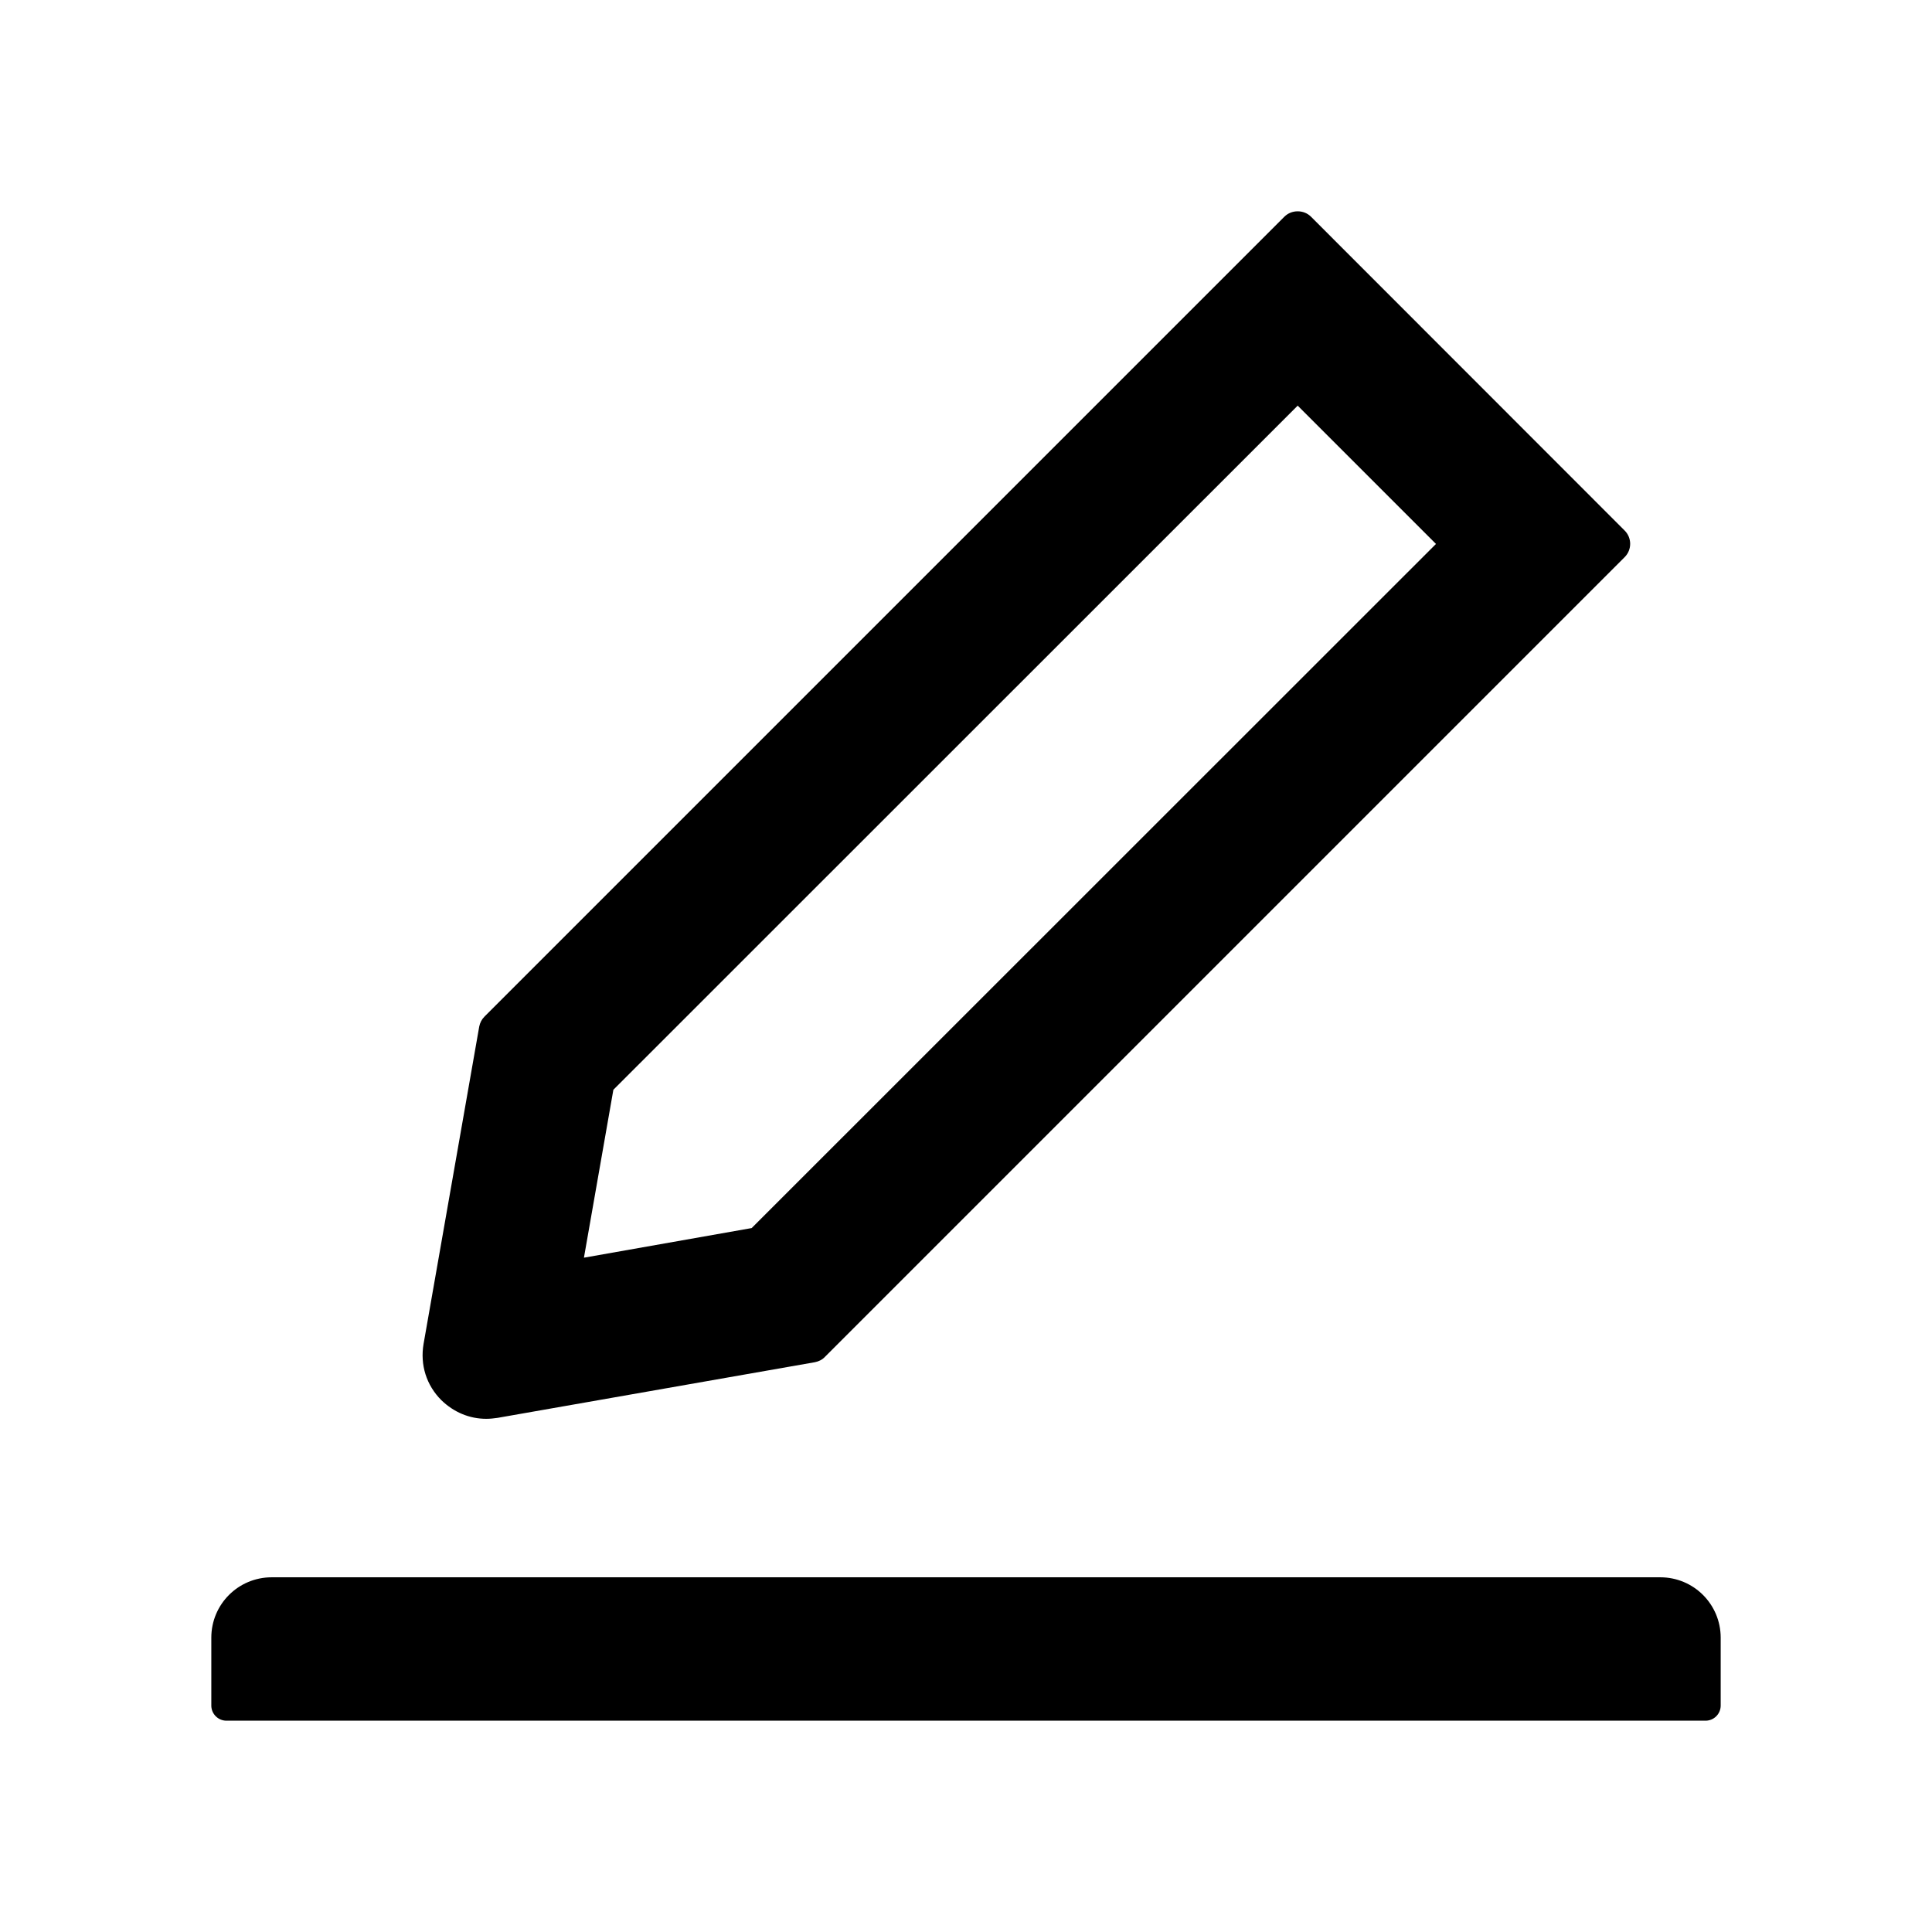
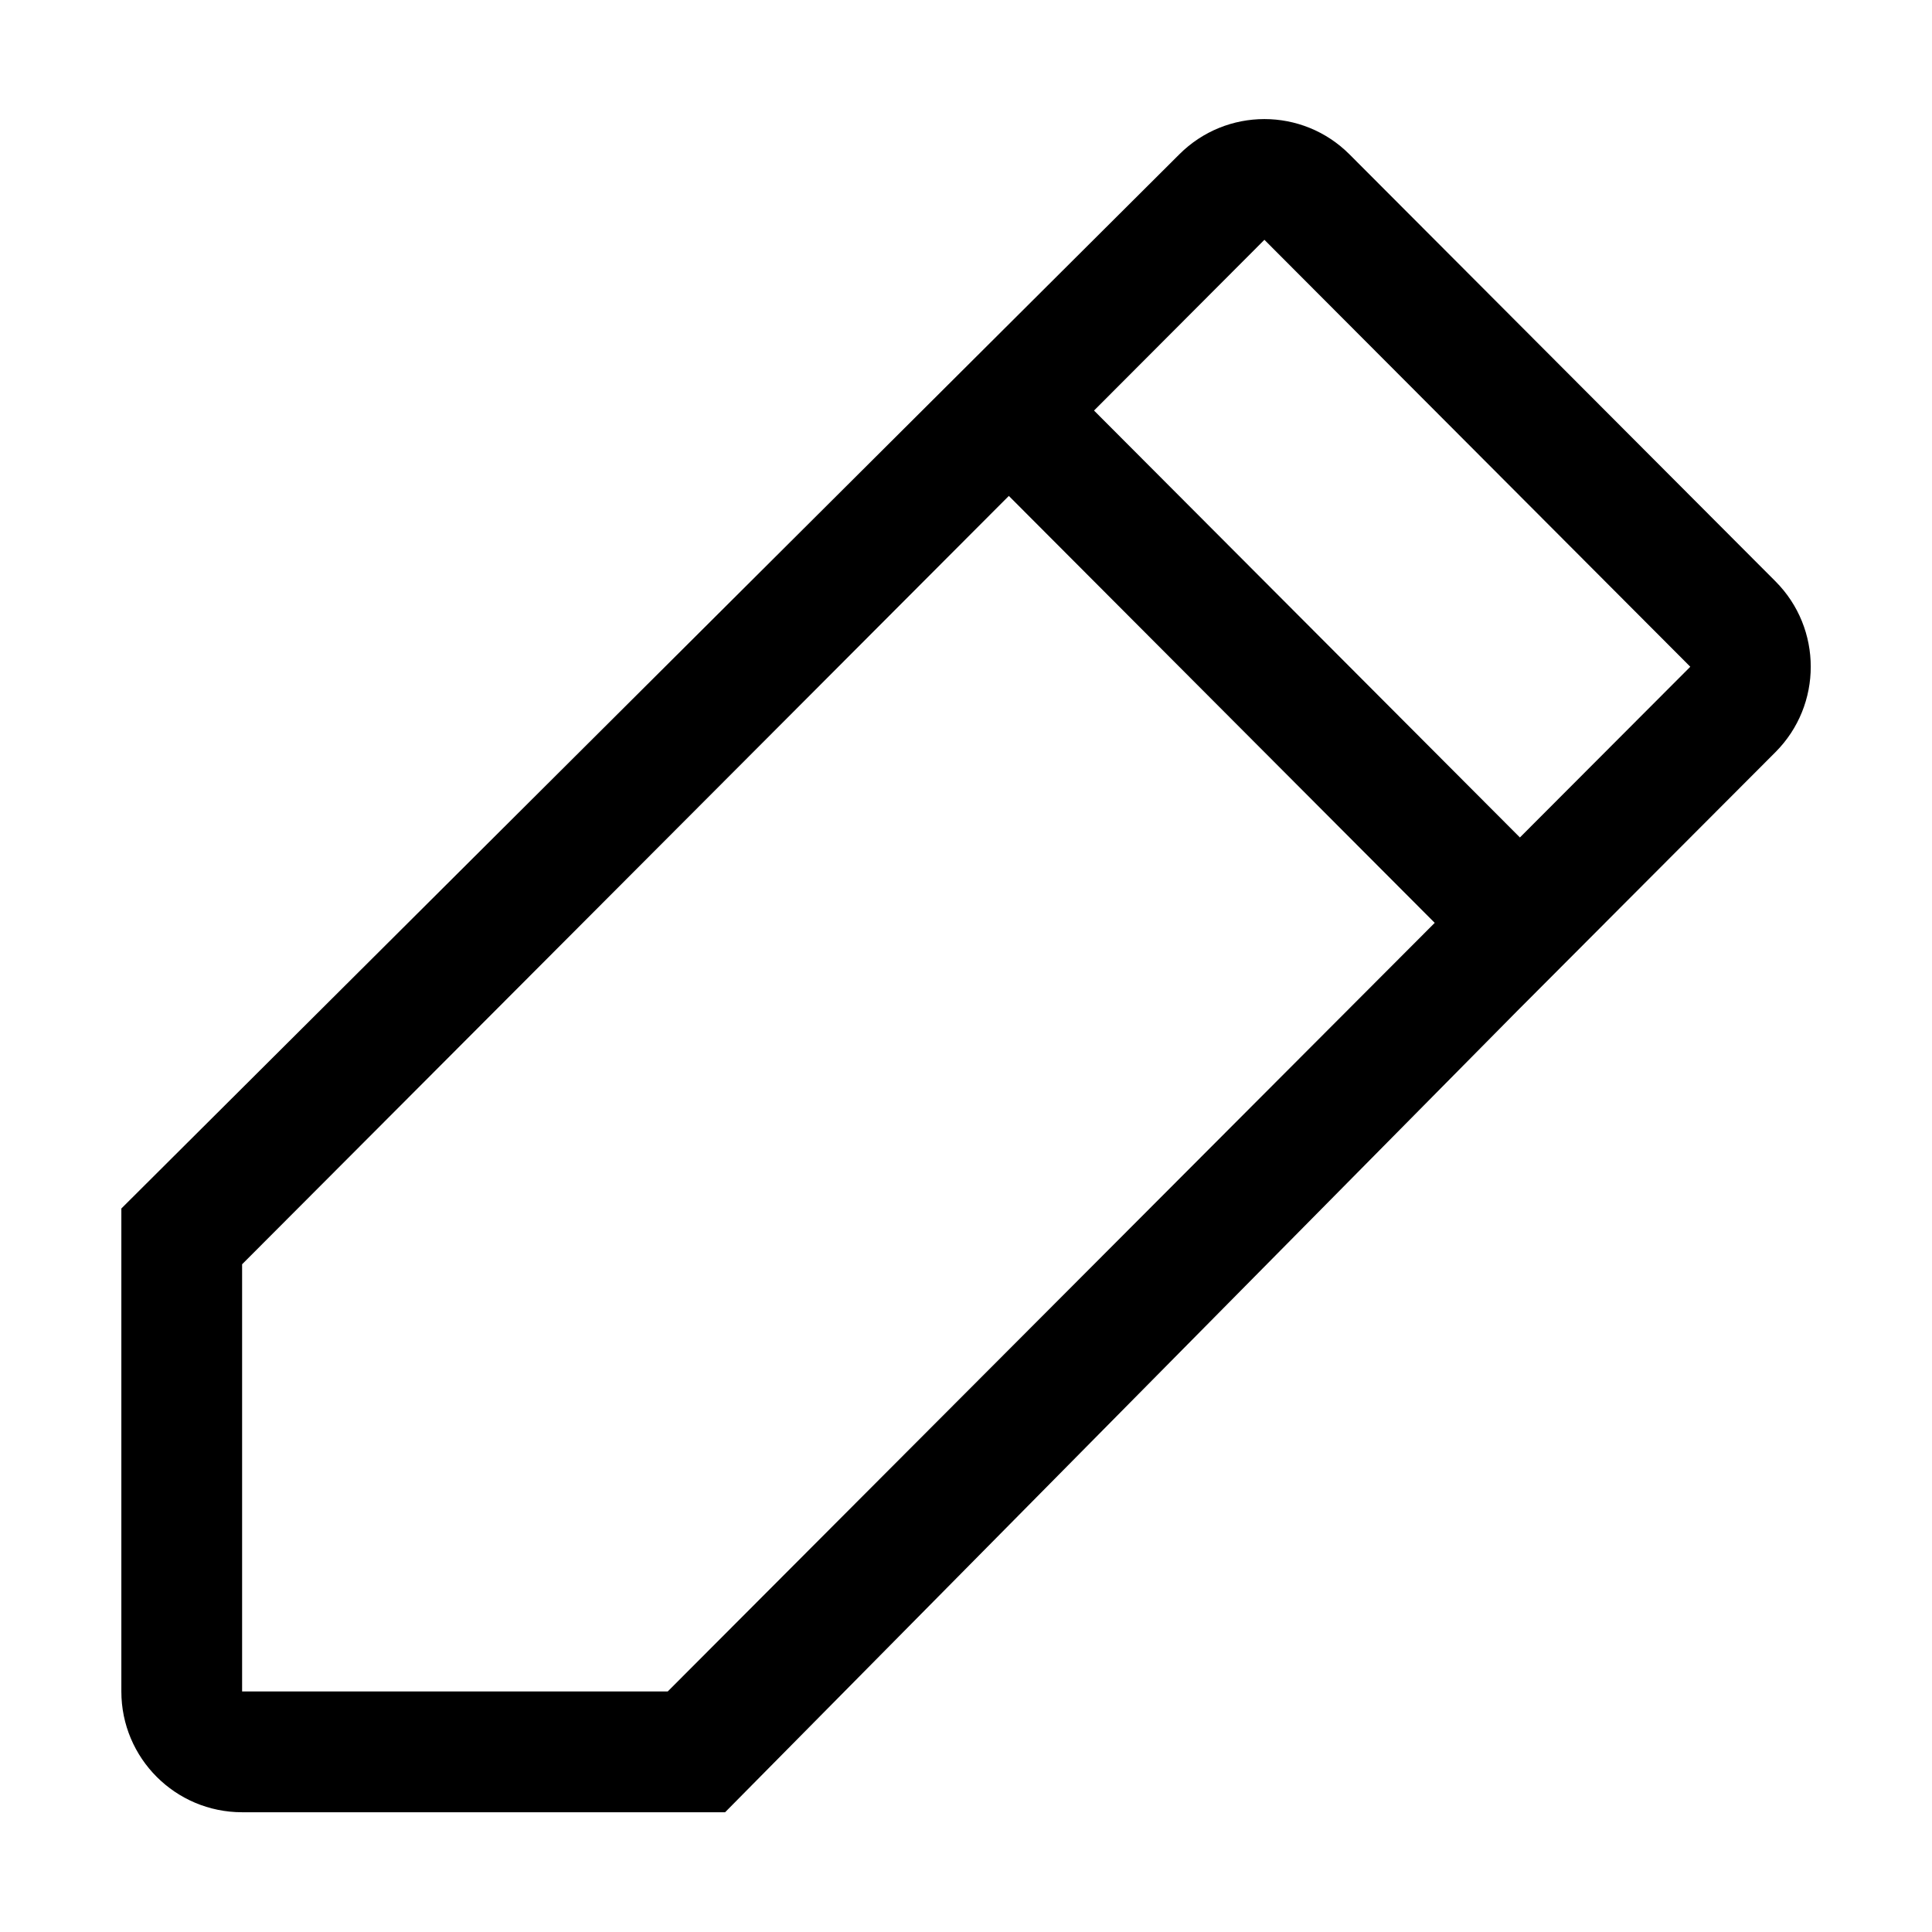
<svg xmlns="http://www.w3.org/2000/svg" class="svg-icon" style="width: 1em; height: 1em;vertical-align: middle;fill: currentColor;overflow: hidden;" viewBox="0 0 1024 1024" version="1.1">
-   <path d="M257.7 752c2 0 4-0.2 6-0.5L431.9 722c2-0.4 3.9-1.3 5.3-2.8l423.9-423.9c3.9-3.9 3.9-10.2 0-14.1L694.9 114.9c-1.9-1.9-4.4-2.9-7.1-2.9s-5.2 1-7.1 2.9L256.8 538.8c-1.5 1.5-2.4 3.3-2.8 5.3l-29.5 168.2c-1.9 11.1 1.5 21.9 9.4 29.8 6.6 6.4 14.9 9.9 23.8 9.9z m67.4-174.4L687.8 215l73.3 73.3-362.7 362.6-88.9 15.7 15.6-89zM880 836H144c-17.7 0-32 14.3-32 32v36c0 4.4 3.6 8 8 8h784c4.4 0 8-3.6 8-8v-36c0-17.7-14.3-32-32-32z" />
+   <path d="M941.04 398.64 850.736 489.136 850.736 489.152 805.584 534.4 805.584 534.384 384.32 960.528 128.32 960.528C92.976 960.528 64.32 931.872 64.32 896.512L64.32 640.528 625.008 81.856C649.952 56.864 690.368 56.864 715.296 81.856L941.04 308.128C965.968 333.12 965.968 373.648 941.04 398.64ZM128.32 670.096 128.32 896.512 353.904 896.512 760.432 489.136 534.704 262.848 128.32 670.096ZM670.16 127.104 579.856 217.6 805.584 443.872 895.888 353.392 670.16 127.104Z" />
</svg>
